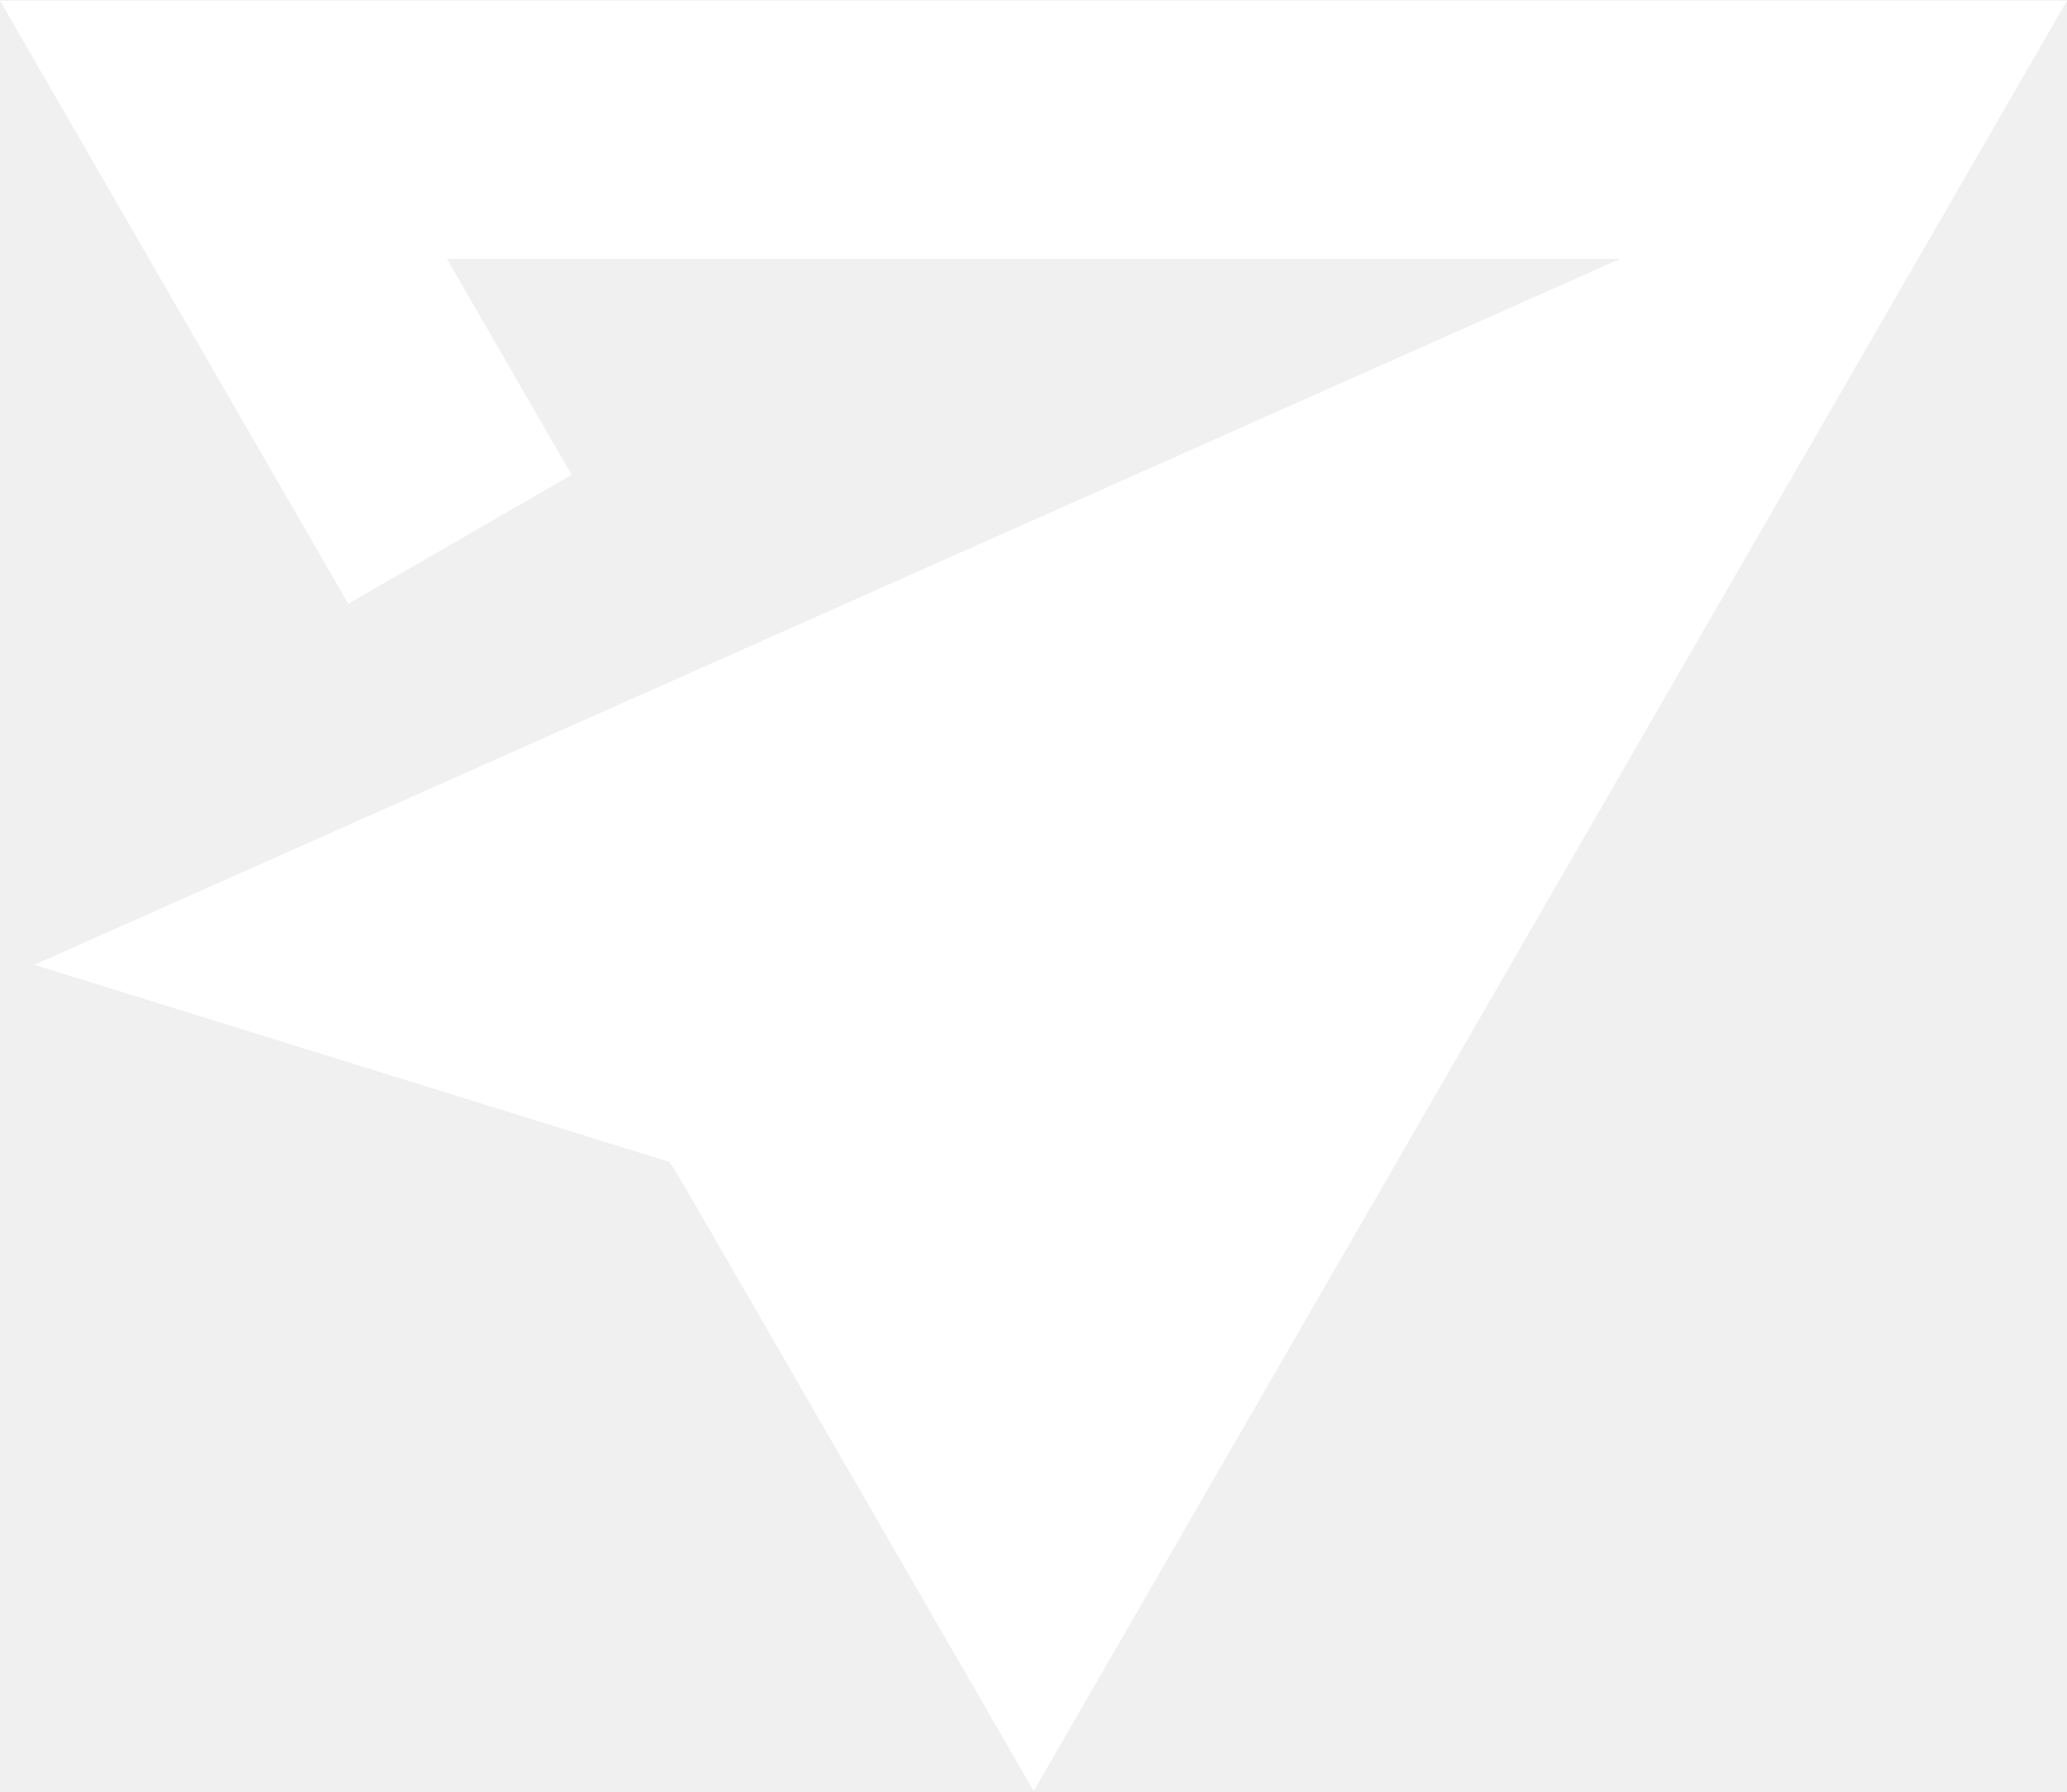
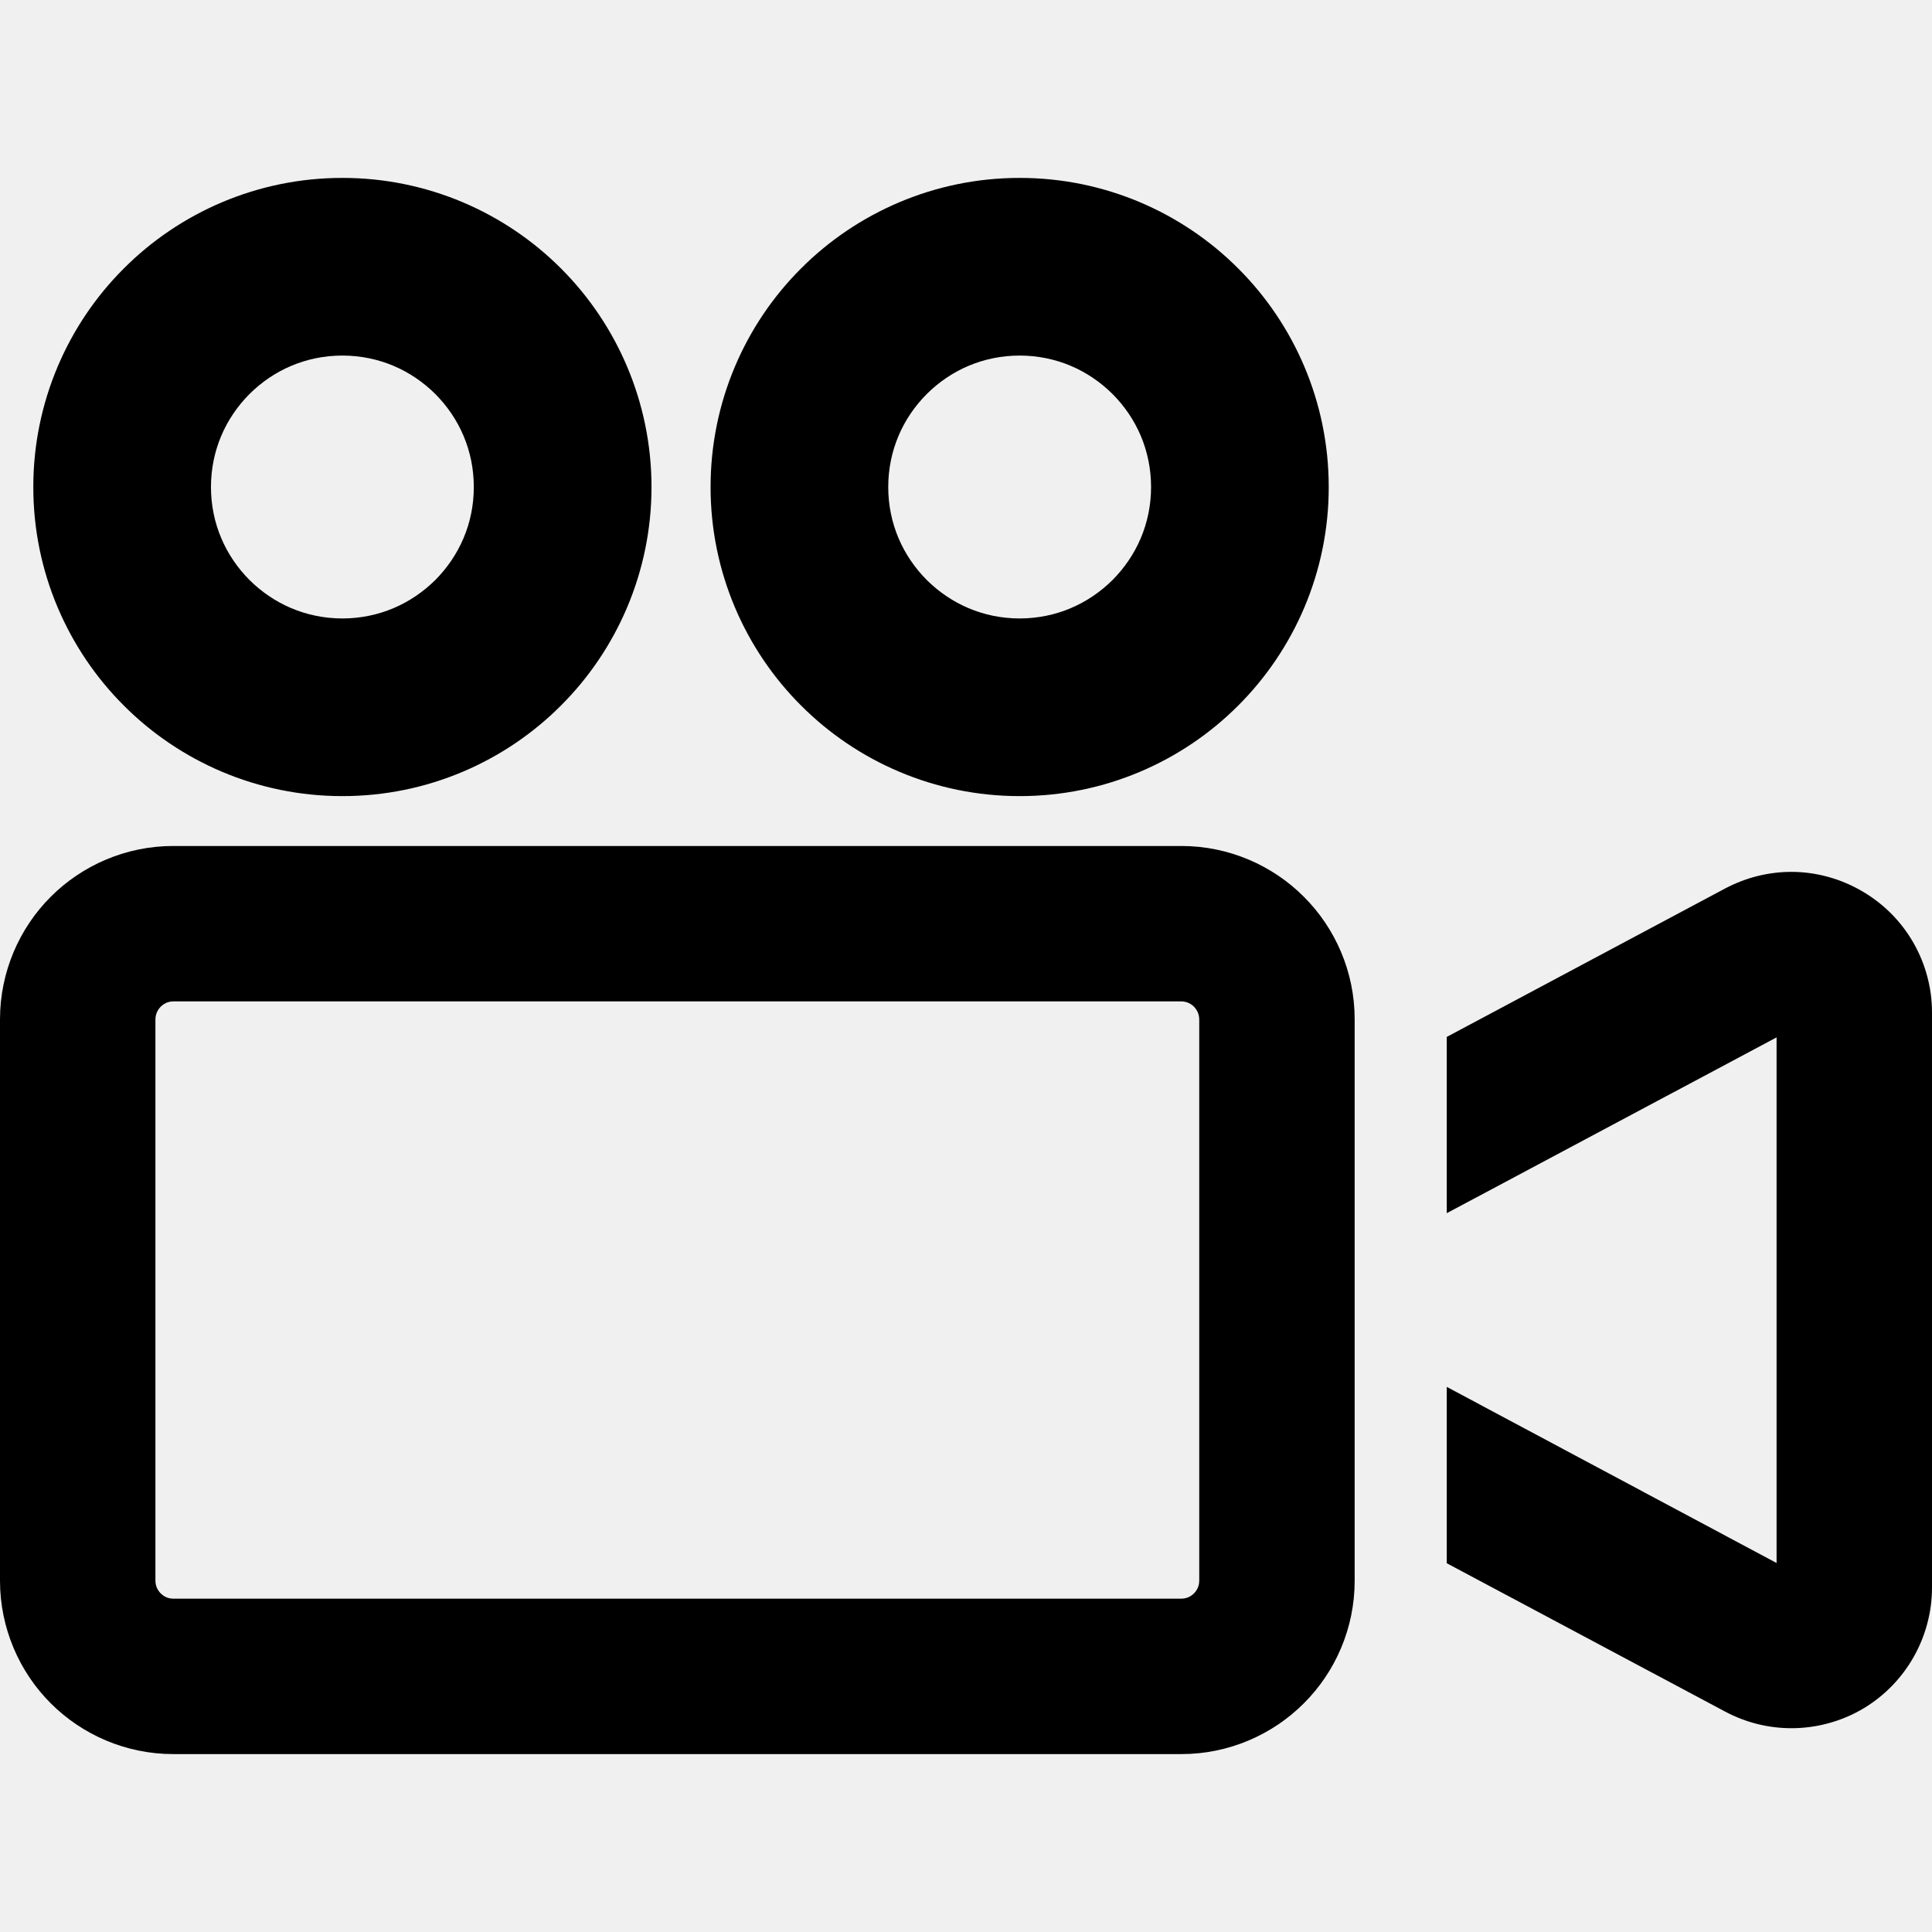
- <svg xmlns="http://www.w3.org/2000/svg" width="30" height="26" viewBox="0 0 30 26" fill="none">
-   <path d="M5.054 8.761L8.297 6.891L6.487 3.757H23.513L0.5 14L15.003 18.502L9.5 16.5L9.949 17.239L15.003 25.99L30 0.01H0L5.054 8.761Z" fill="white" />
+ <svg xmlns="http://www.w3.org/2000/svg" version="1.1" id="_x32_" width="800px" height="800px" viewBox="0 0 512 512" xml:space="preserve">
+   <style type="text/css">
+ 
+ 	.st0{fill:#000000;}
+ 
+ </style>
+   <g>
+     <path class="st0" d="M90.734,210.977c22.547,0.016,43.172-9.203,57.922-24c14.781-14.734,24-35.359,24-57.906   s-9.219-43.188-24-57.938c-14.75-14.781-35.375-24-57.922-23.984c-22.547-0.016-43.172,9.203-57.922,24   c-14.781,14.734-24,35.375-23.984,57.922c-0.016,22.547,9.203,43.156,23.984,57.906C47.563,201.773,68.188,210.992,90.734,210.977z    M66.109,104.43c6.375-6.344,14.938-10.188,24.625-10.203c9.703,0.016,18.25,3.859,24.641,10.203   c6.328,6.375,10.188,14.938,10.188,24.641c0,9.688-3.859,18.234-10.188,24.625c-6.391,6.328-14.938,10.188-24.641,10.203   c-9.688-0.016-18.25-3.875-24.625-10.203c-6.344-6.391-10.188-14.938-10.203-24.625C55.922,119.367,59.766,110.805,66.109,104.43z" />
+     <path class="st0" d="M270.219,210.977c22.547,0.016,43.172-9.203,57.922-24c14.781-14.75,24-35.359,23.984-57.906   c0.016-22.547-9.203-43.188-23.984-57.922c-14.75-14.797-35.375-24.016-57.922-24c-22.531-0.016-43.172,9.203-57.922,23.984   c-14.797,14.75-24,35.391-23.984,57.938c-0.016,22.547,9.203,43.172,23.984,57.906   C227.047,201.773,247.688,210.992,270.219,210.977z M245.594,104.43c6.375-6.344,14.938-10.188,24.625-10.203   c9.688,0.016,18.25,3.859,24.625,10.203c6.344,6.375,10.188,14.938,10.203,24.641c-0.016,9.688-3.859,18.234-10.203,24.625   c-6.375,6.328-14.938,10.188-24.625,10.203c-9.688-0.016-18.25-3.875-24.625-10.203c-6.344-6.391-10.188-14.938-10.203-24.625   C235.406,119.367,239.25,110.805,245.594,104.43z" />
+     <path class="st0" d="M313.047,224.195H45.953c-12.625-0.016-24.234,5.172-32.5,13.453C5.172,245.914,0,257.523,0,270.148v148.75   c0,12.625,5.172,24.25,13.453,32.5c8.266,8.281,19.875,13.469,32.5,13.453h267.094c12.609,0.016,24.234-5.172,32.484-13.453   c8.297-8.25,13.484-19.875,13.469-32.5v-148.75c0.016-12.625-5.172-24.234-13.469-32.5   C337.281,229.367,325.656,224.18,313.047,224.195z M317.813,418.898c-0.031,1.391-0.516,2.453-1.406,3.375   c-0.922,0.891-1.984,1.375-3.359,1.391H45.953c-1.391-0.016-2.438-0.5-3.359-1.391c-0.891-0.922-1.375-1.984-1.406-3.375v-148.75   c0.031-1.375,0.516-2.438,1.406-3.375c0.922-0.875,1.969-1.375,3.359-1.391h267.094c1.375,0.016,2.438,0.516,3.359,1.391   c0.891,0.938,1.375,2,1.406,3.375V418.898z" />
+     <path class="st0" d="M493.875,236.414c-5.828-3.516-12.531-5.359-19.125-5.359c-6.063,0-12.063,1.484-17.609,4.422l-73.734,39.313   v46.719l87.406-46.594v139.297l-87.406-46.672v46.734l73.734,39.297c5.547,2.953,11.547,4.422,17.609,4.422   c6.594,0,13.297-1.766,19.188-5.297C505.125,445.93,512,433.805,512,420.68V268.367C512,255.242,505.125,243.117,493.875,236.414z" />
+   </g>
</svg>
